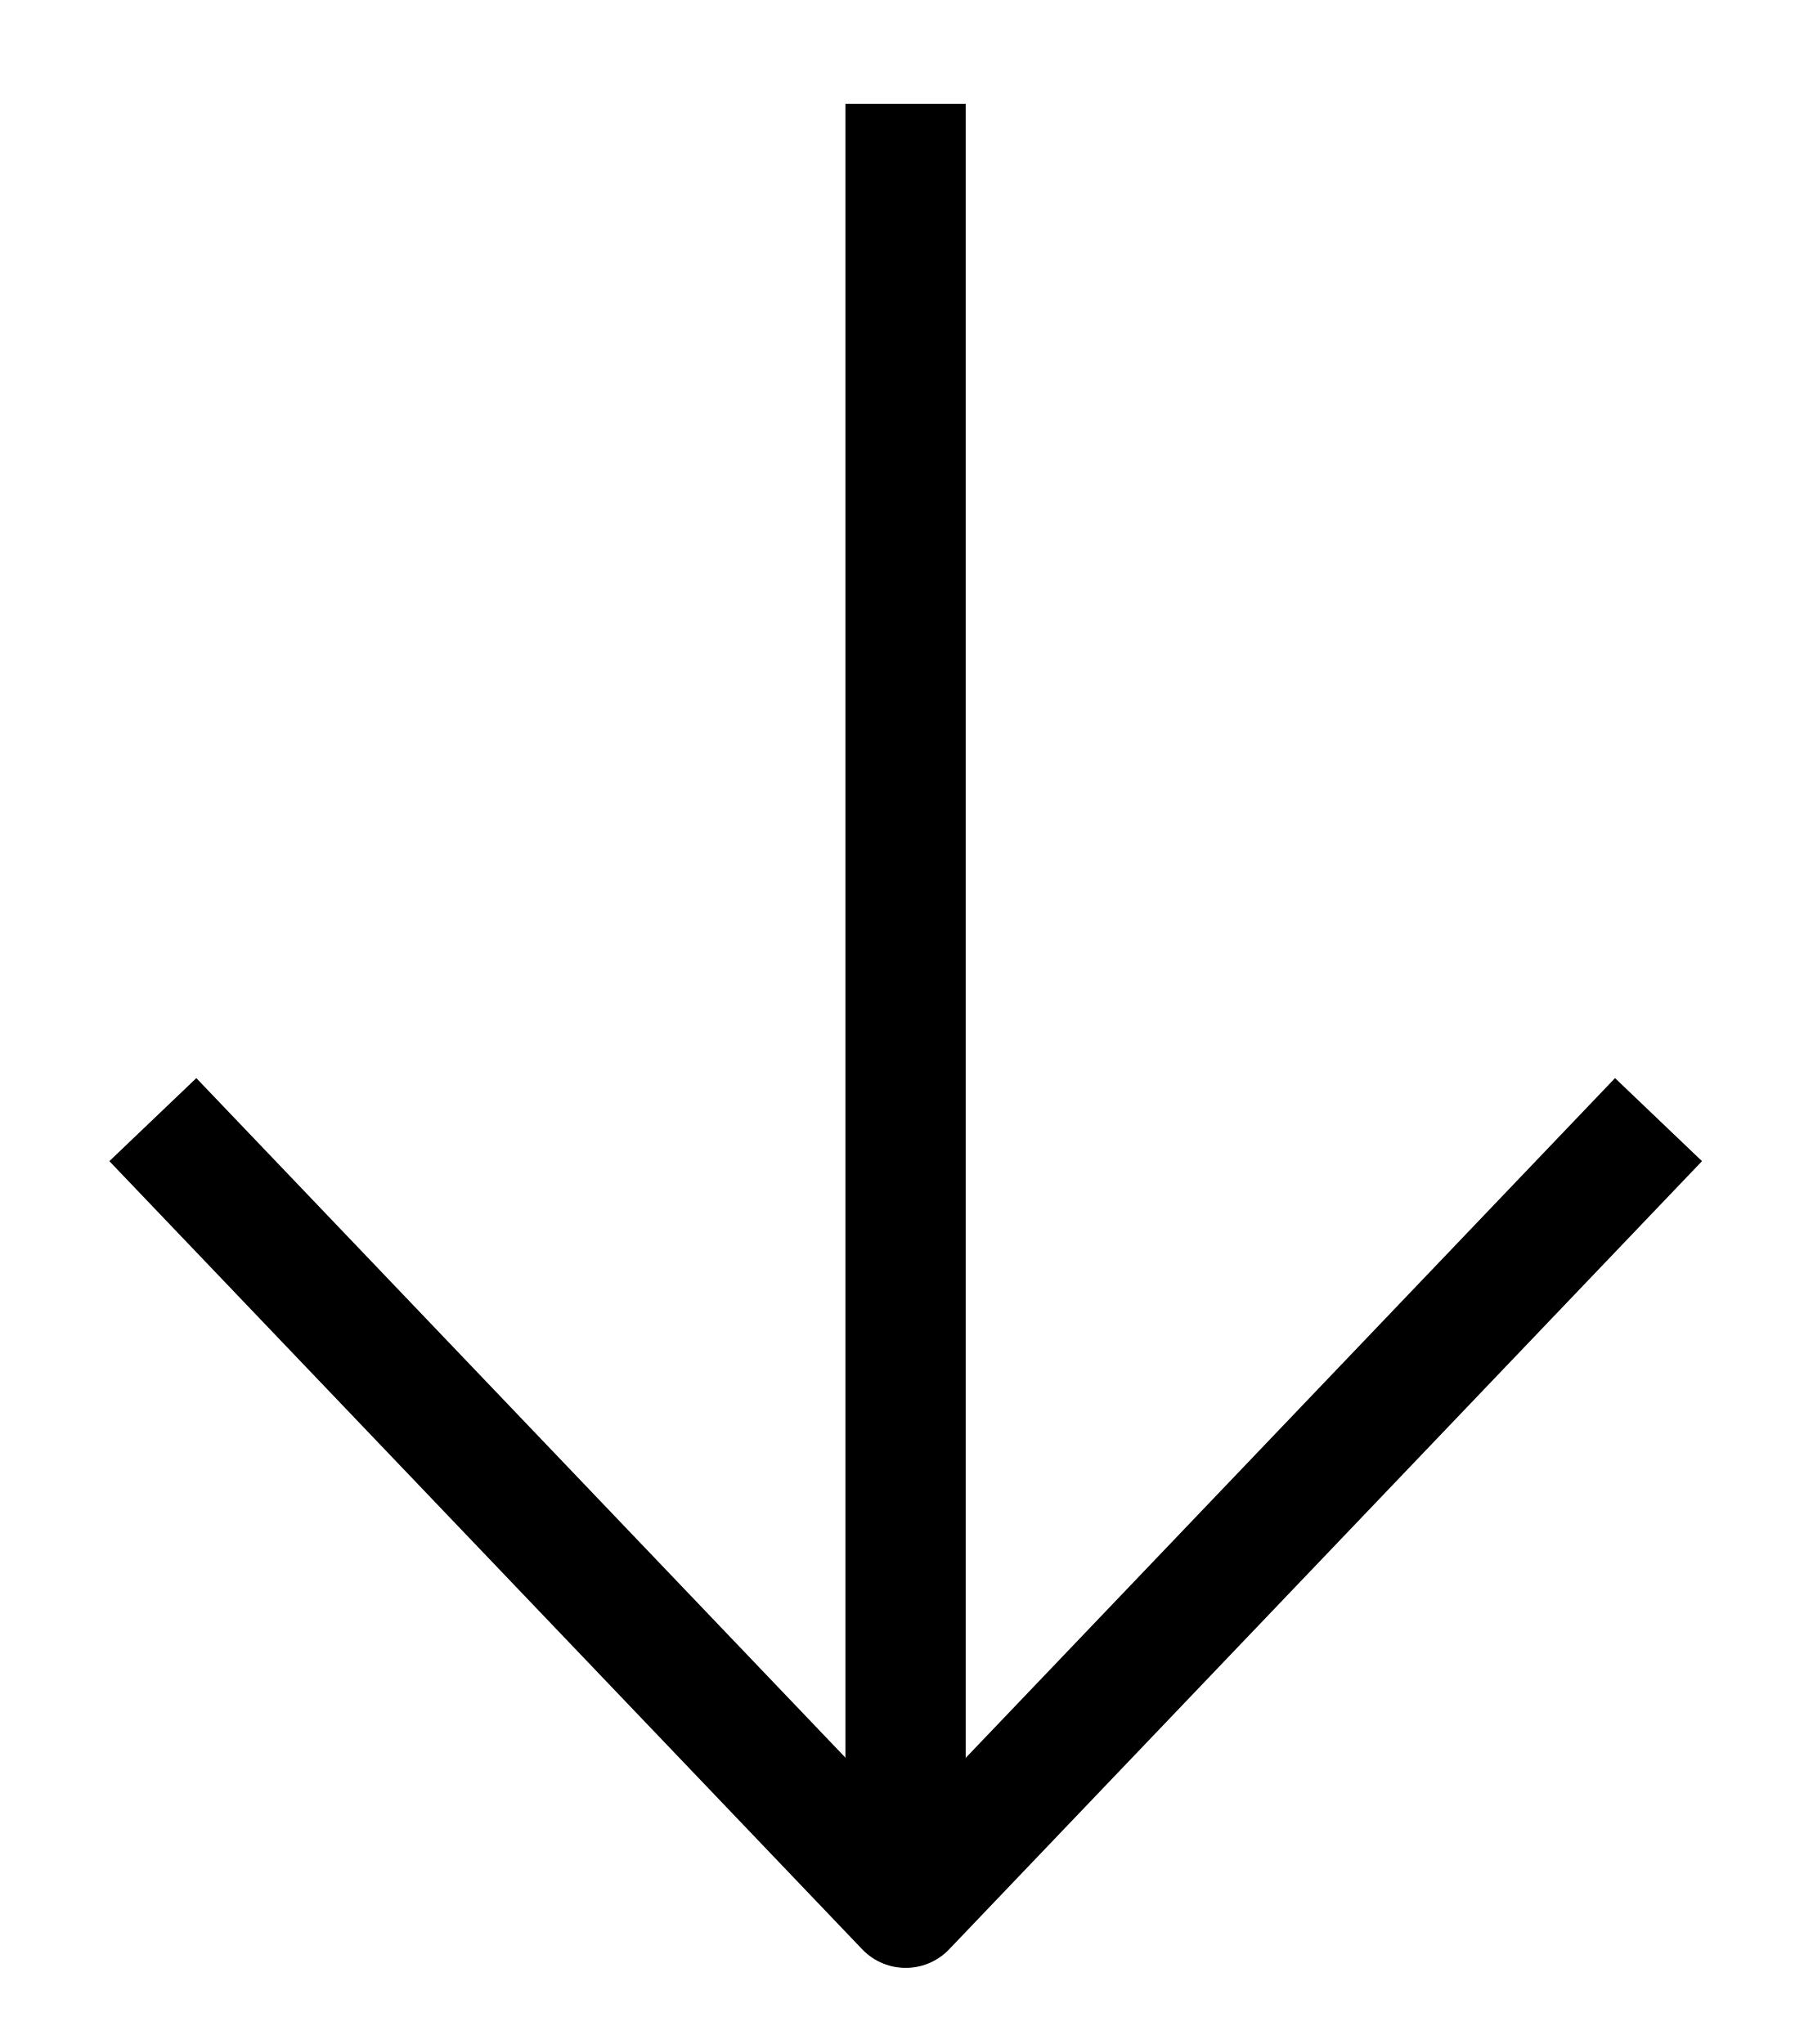
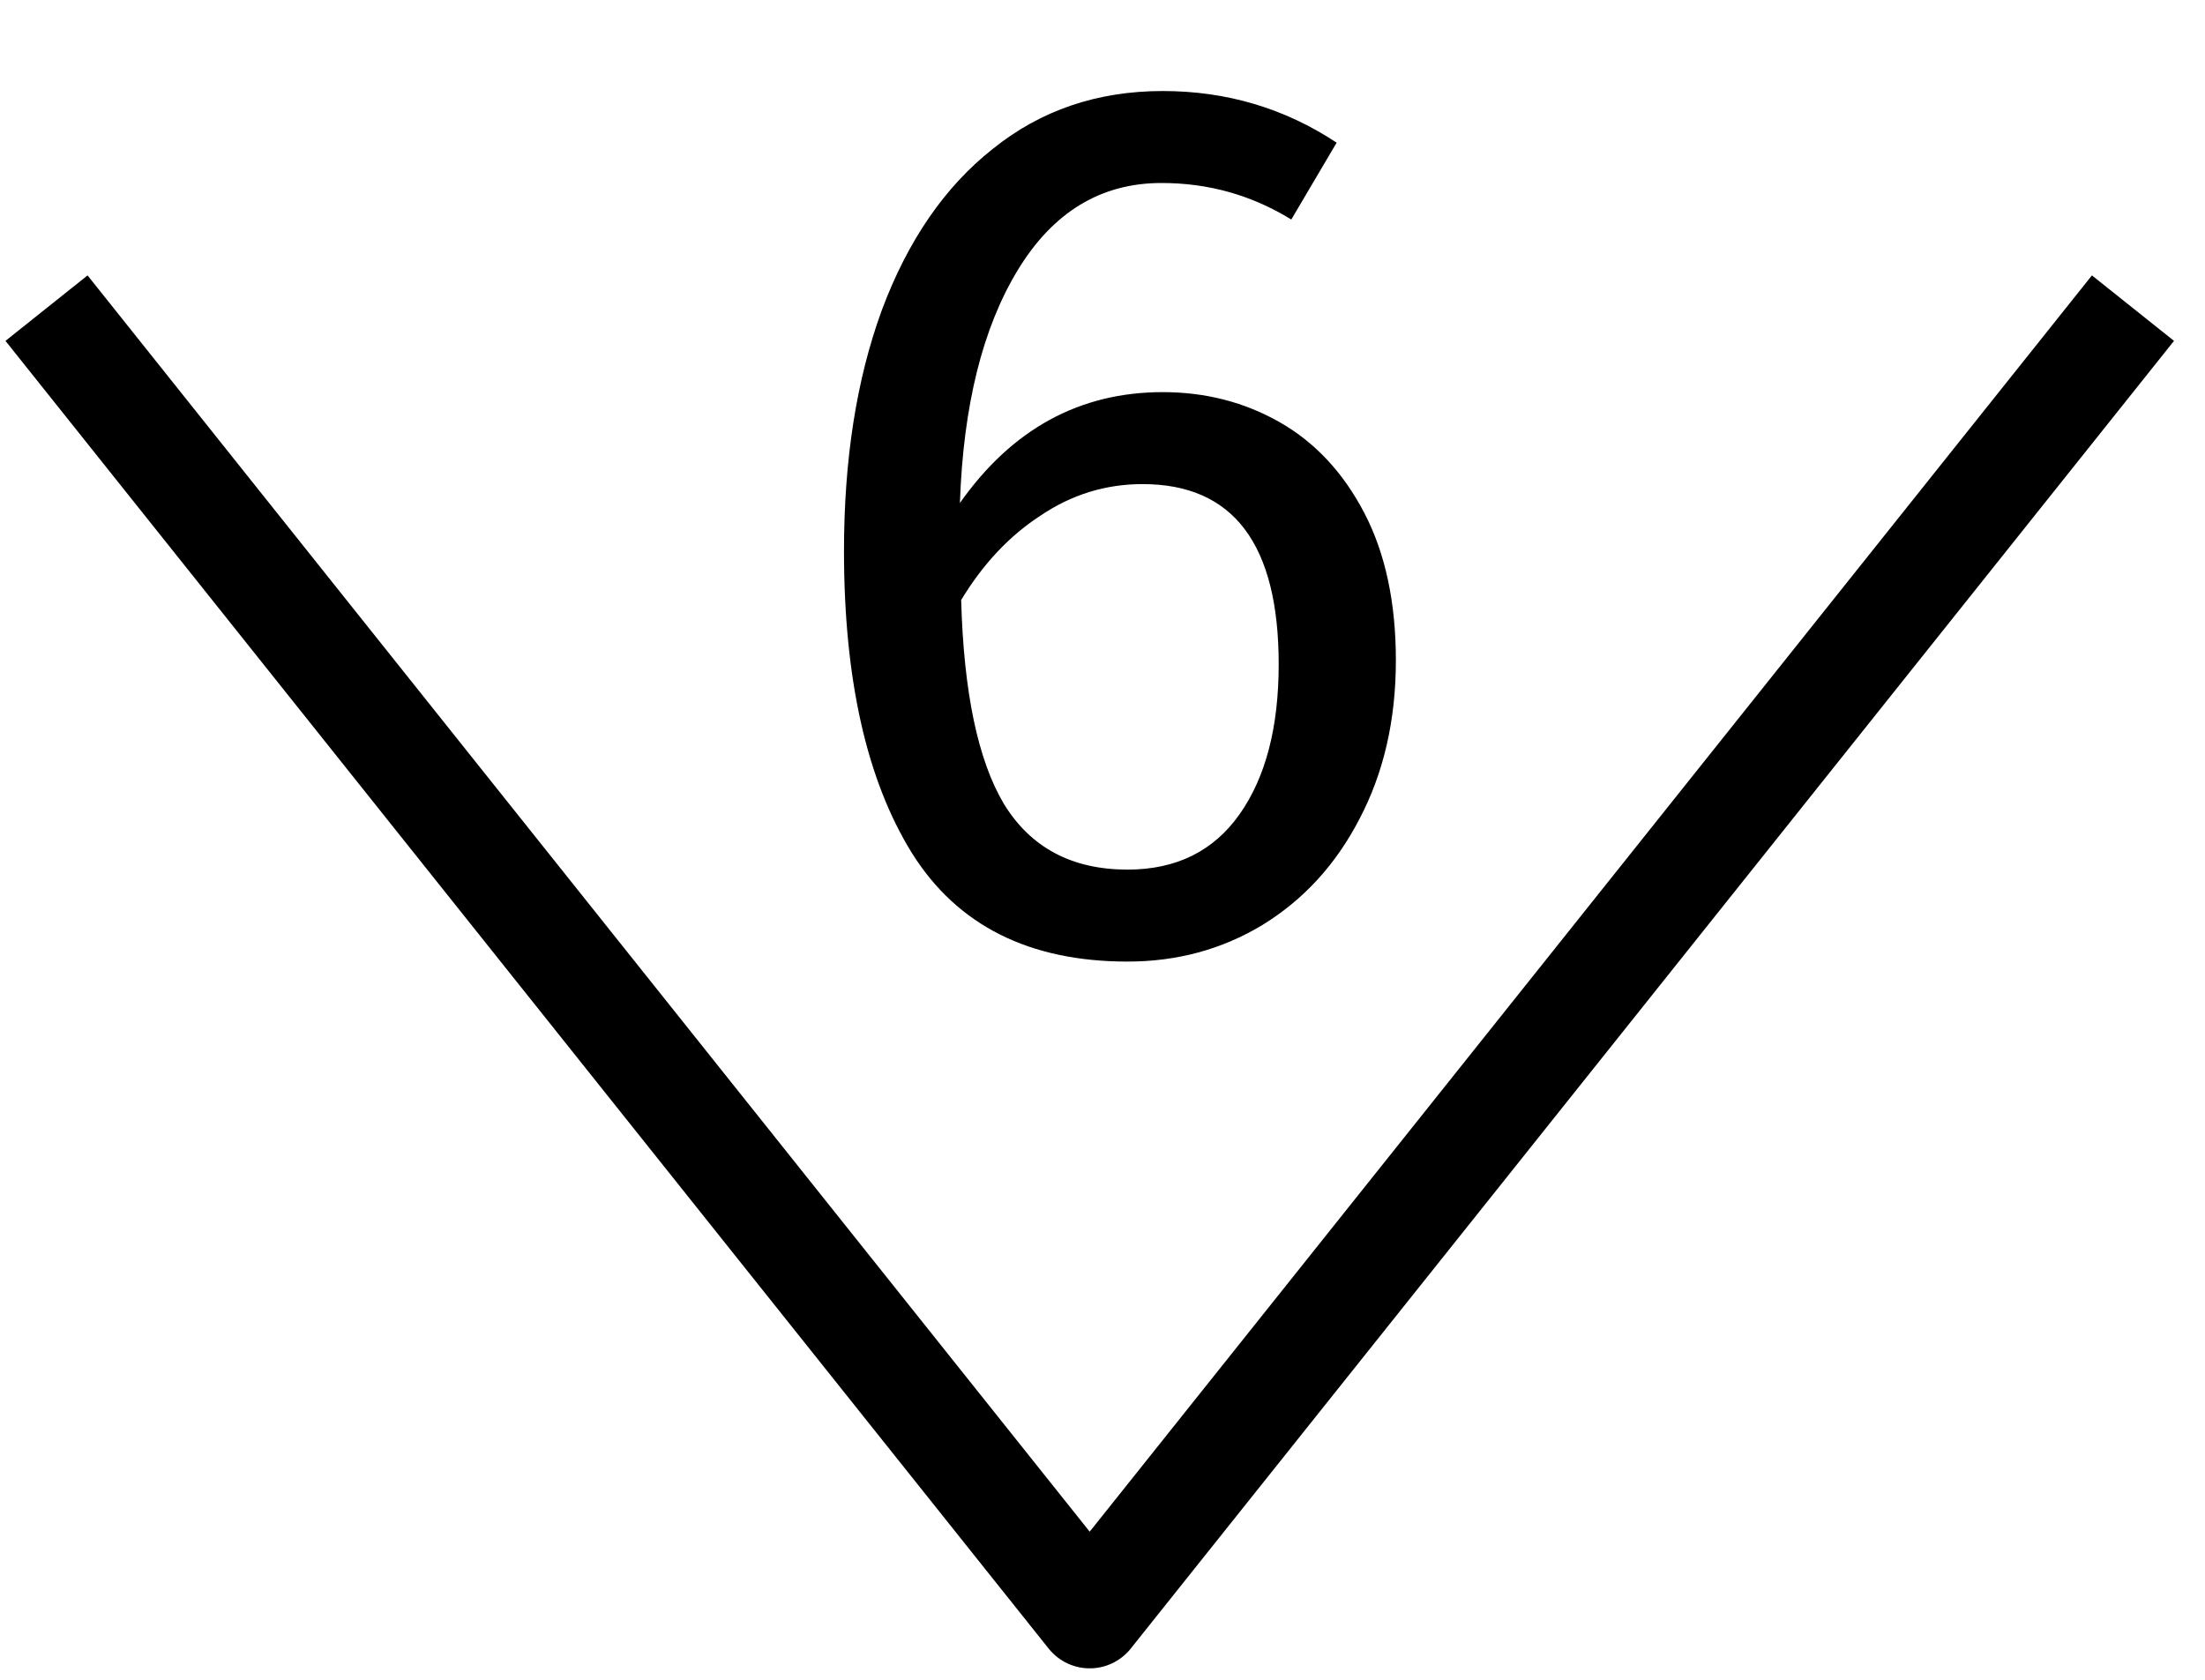
- <svg xmlns="http://www.w3.org/2000/svg" width="15" height="17" viewBox="0 0 15 17" fill="none">
-   <path d="M1.271 9.312L7.531 15.867L13.791 9.312" stroke="black" stroke-linejoin="round" />
-   <path d="M7.53 0.863L7.53 15.867" stroke="black" />
+ <svg xmlns="http://www.w3.org/2000/svg" width="21" height="16" viewBox="0 0 21 16" fill="none">
+   <path d="M0.443 2.935L10.378 15.391L20.314 2.935" stroke="black" stroke-linejoin="round" />
+   <path d="M11.074 3.735C11.482 3.735 11.854 3.831 12.19 4.023C12.526 4.215 12.794 4.503 12.994 4.887C13.194 5.271 13.294 5.739 13.294 6.291C13.294 6.859 13.178 7.363 12.946 7.803C12.722 8.235 12.414 8.571 12.022 8.811C11.638 9.043 11.21 9.159 10.738 9.159C9.802 9.159 9.118 8.815 8.686 8.127C8.254 7.431 8.038 6.471 8.038 5.247C8.038 4.375 8.158 3.611 8.398 2.955C8.646 2.291 8.998 1.779 9.454 1.419C9.91 1.051 10.45 0.867 11.074 0.867C11.682 0.867 12.234 1.031 12.73 1.359L12.298 2.091C11.922 1.859 11.51 1.743 11.062 1.743C10.486 1.743 10.03 2.019 9.694 2.571C9.358 3.123 9.174 3.863 9.142 4.791C9.638 4.087 10.282 3.735 11.074 3.735ZM10.738 8.283C11.202 8.283 11.558 8.107 11.806 7.755C12.054 7.403 12.178 6.927 12.178 6.327C12.178 5.183 11.746 4.611 10.882 4.611C10.53 4.611 10.206 4.711 9.91 4.911C9.614 5.103 9.362 5.371 9.154 5.715C9.178 6.595 9.314 7.243 9.562 7.659C9.818 8.075 10.21 8.283 10.738 8.283Z" fill="black" />
</svg>
